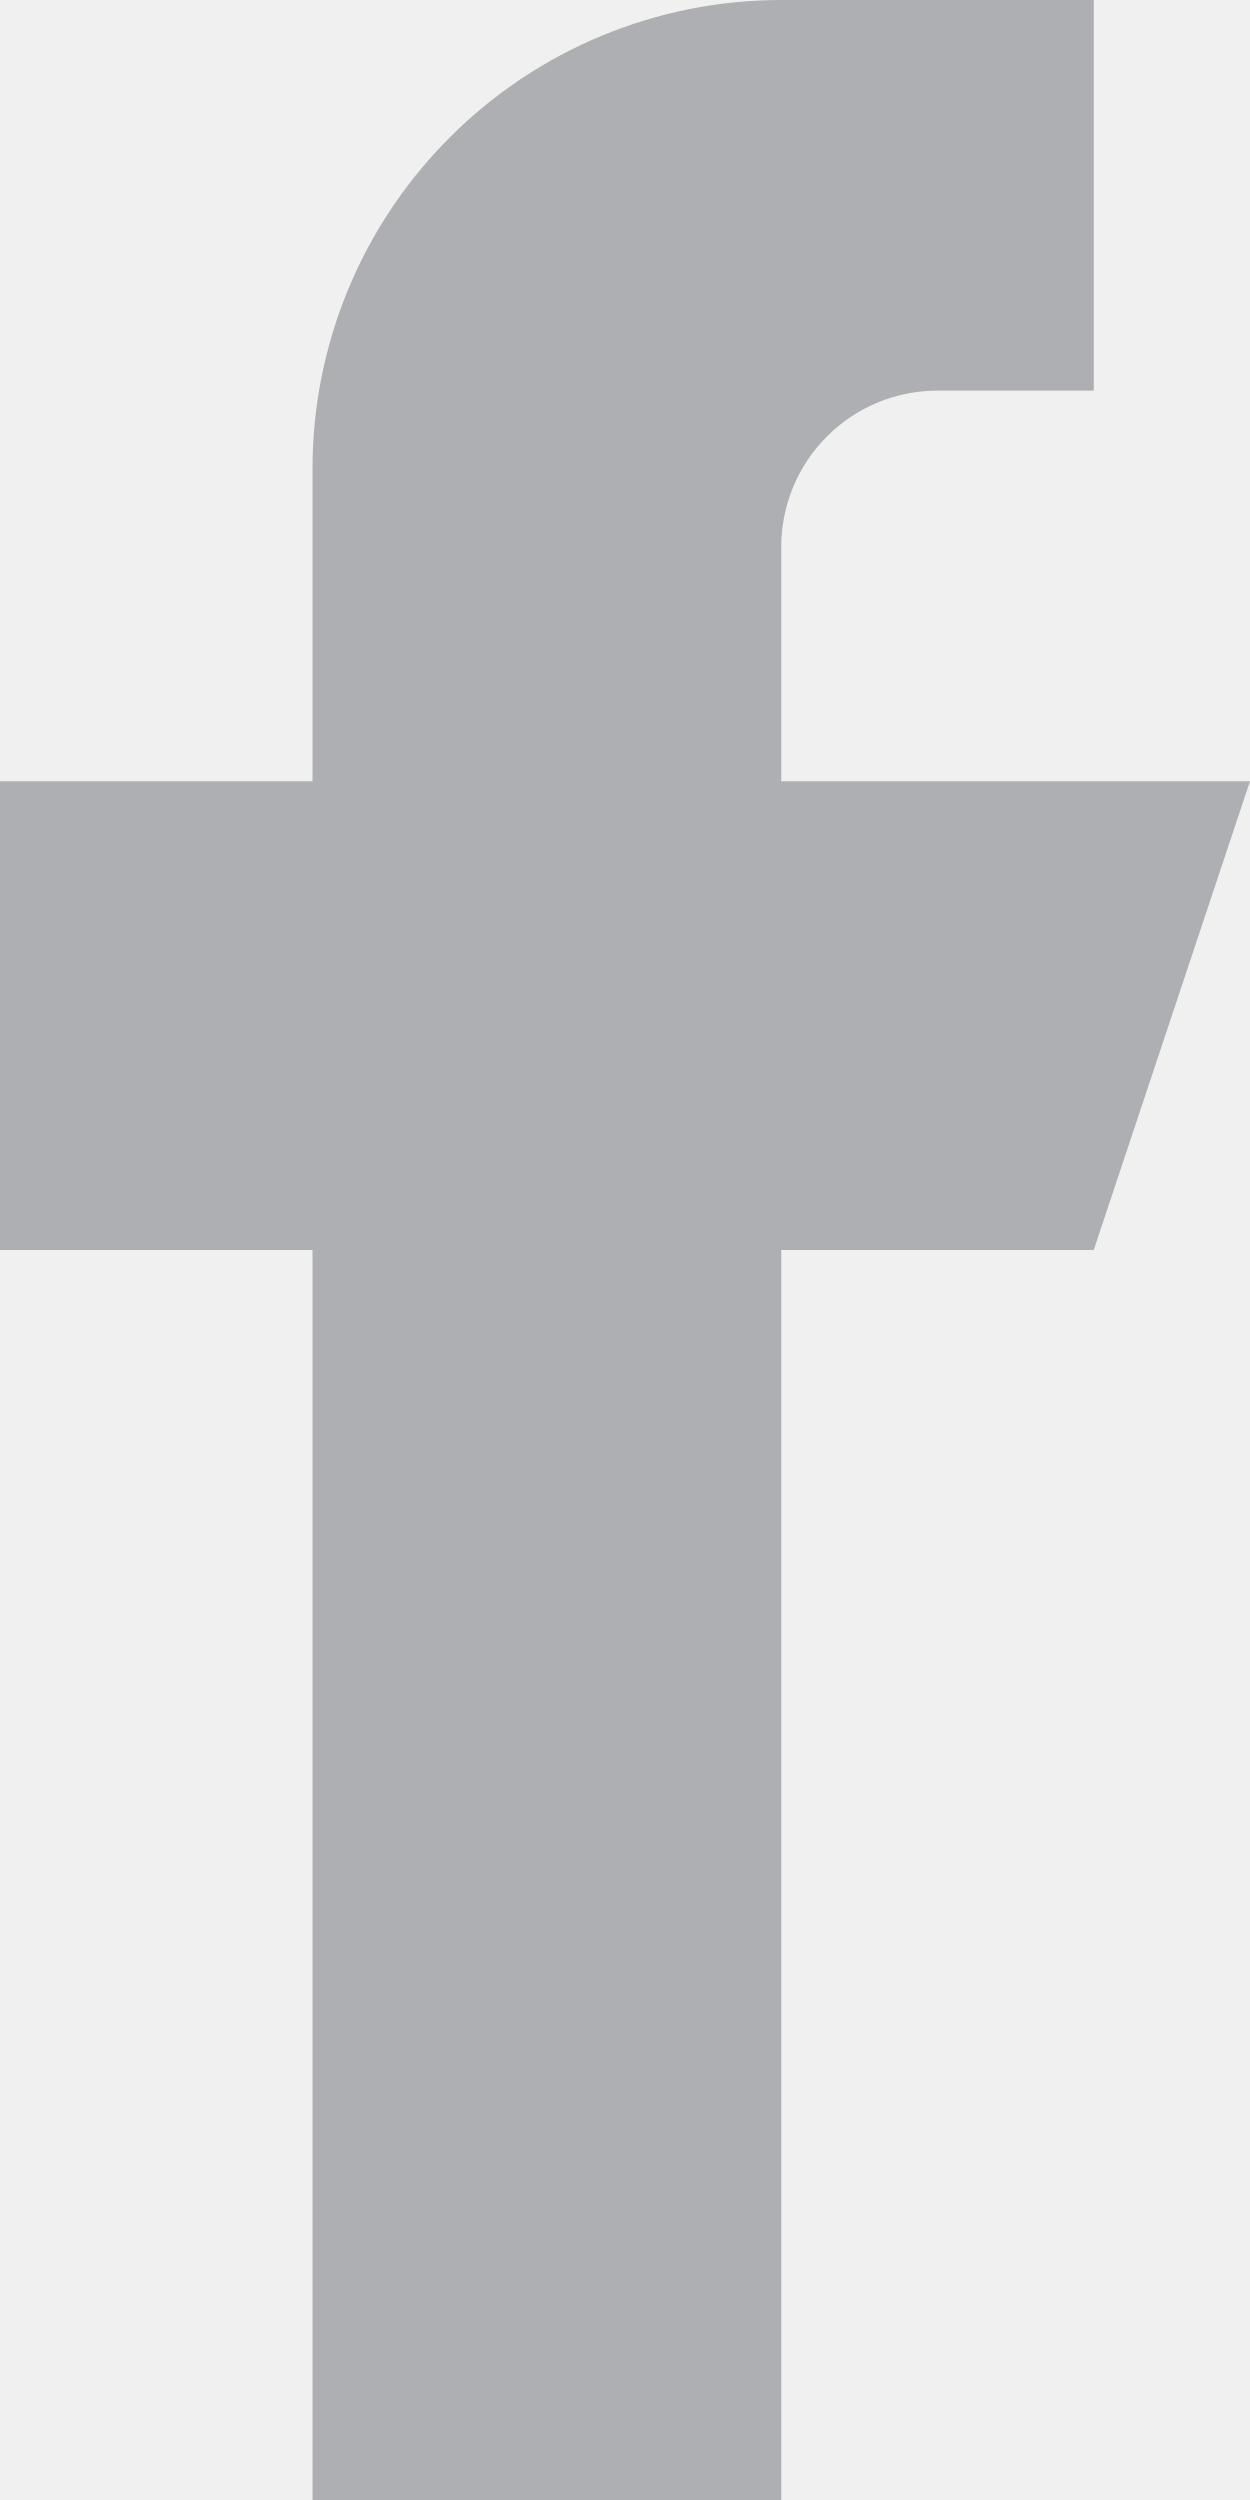
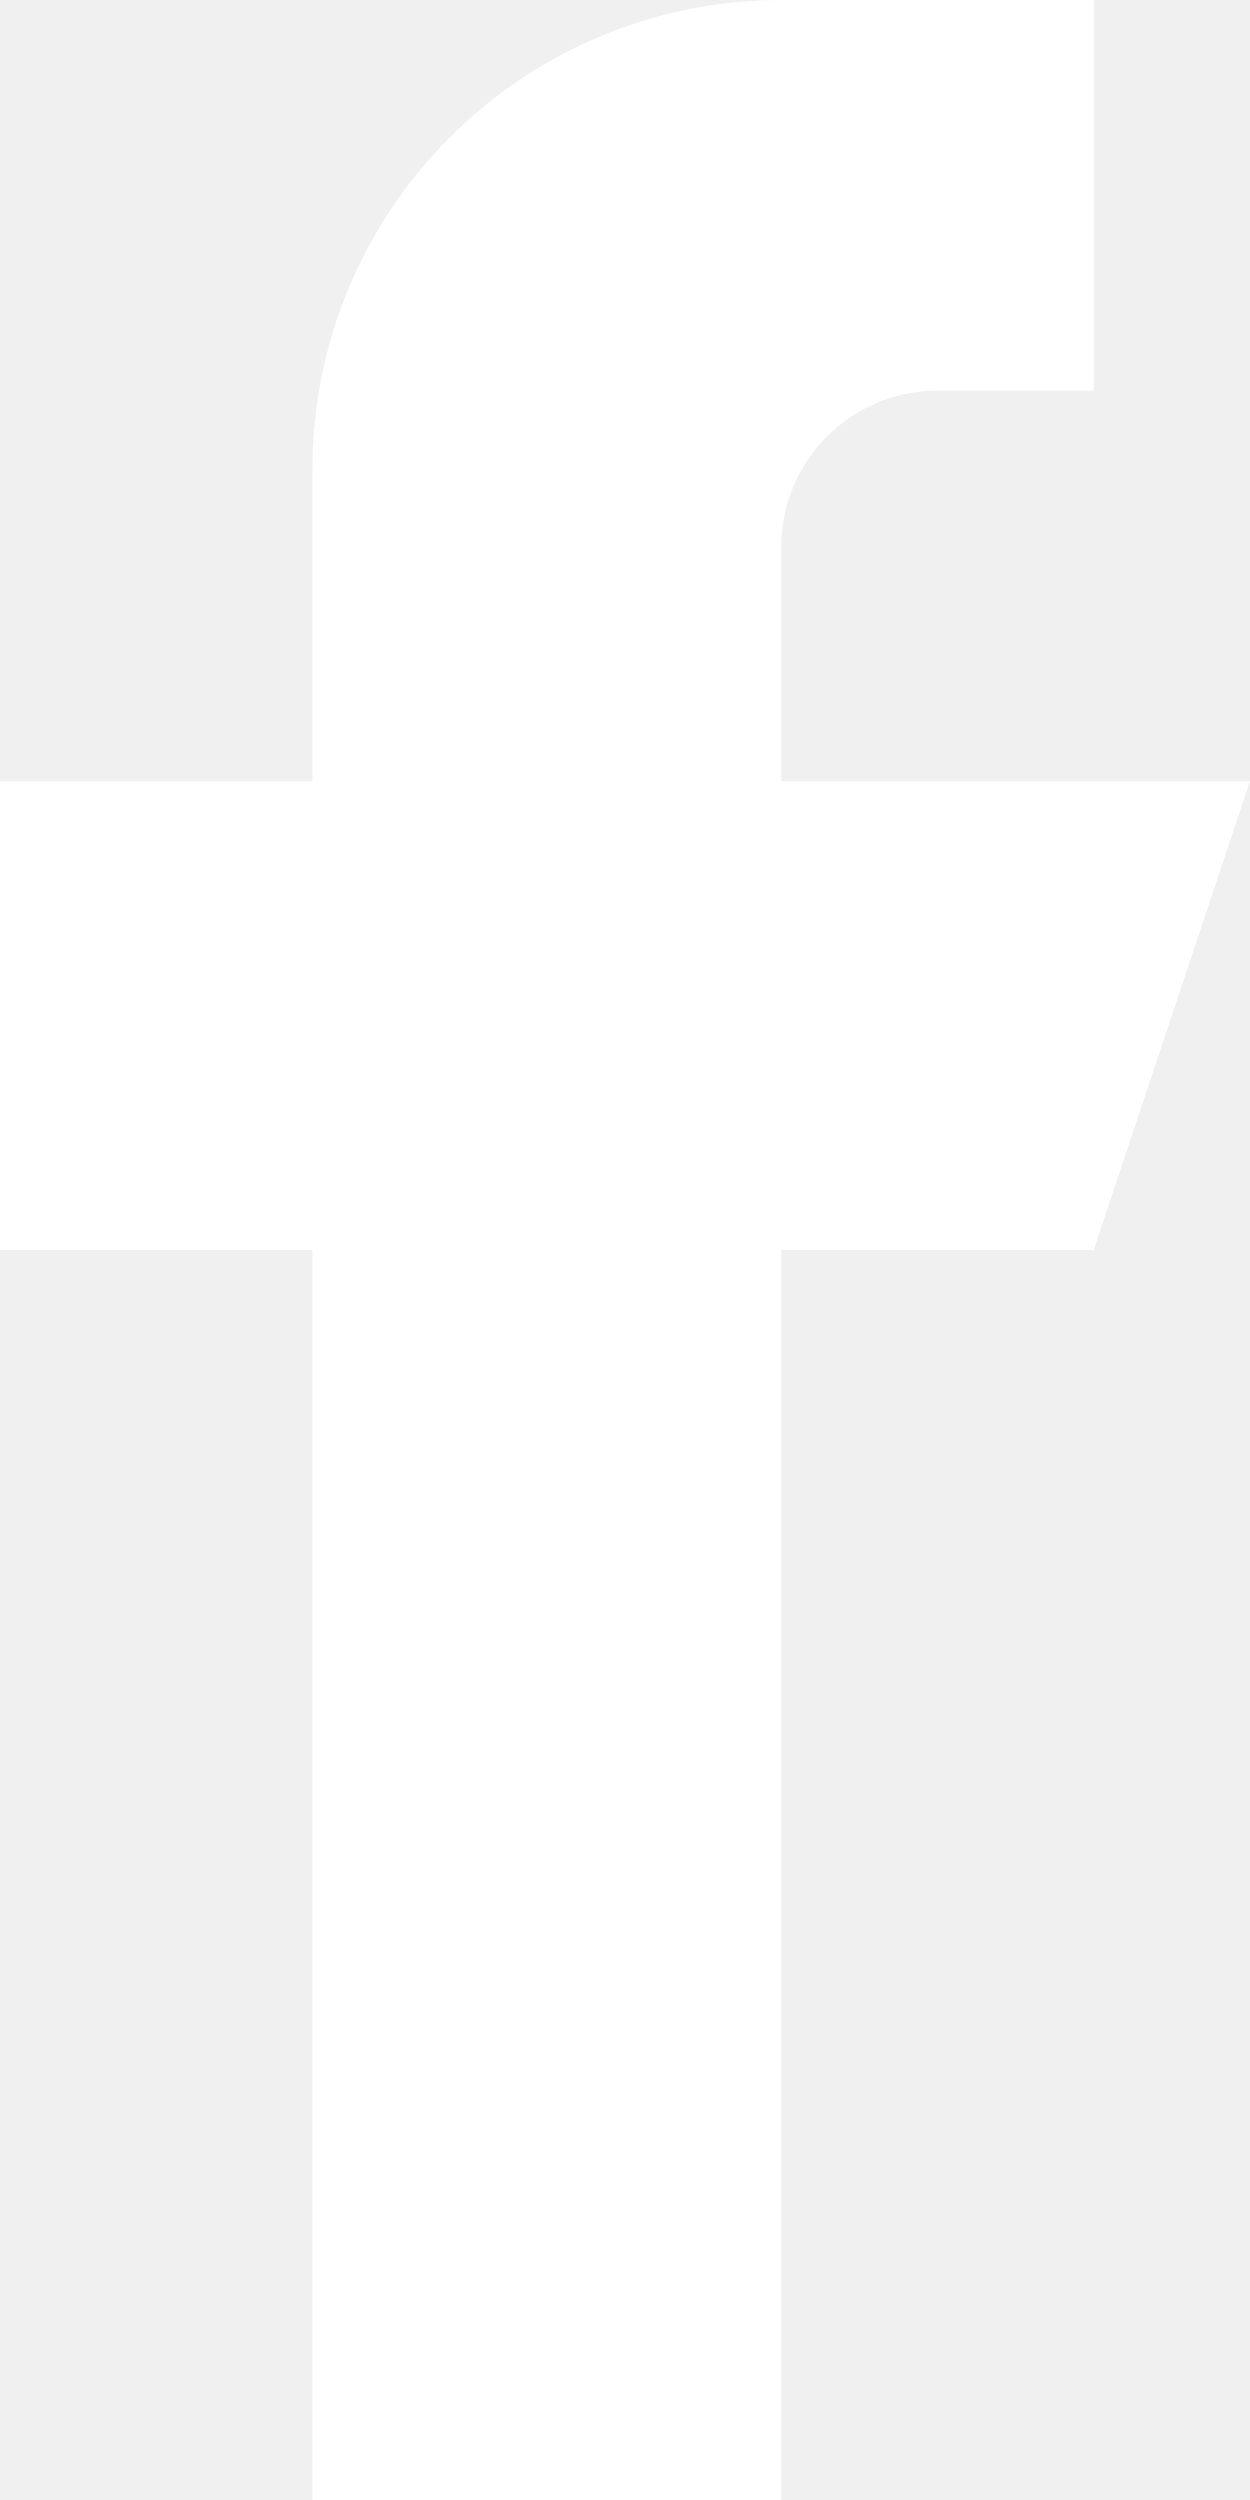
<svg xmlns="http://www.w3.org/2000/svg" width="8" height="16" viewBox="0 0 8 16" fill="none">
-   <path opacity="0.3" d="M5 5V3.5C5 3.235 5.105 2.98 5.293 2.793C5.48 2.605 5.735 2.5 6 2.5H7V0H5C4.204 0 3.441 0.316 2.879 0.879C2.316 1.441 2 2.204 2 3V5H0V8H2V16H5V8H7L8 5H5Z" fill="#131821" />
+   <path d="M5 5V3.5C5 3.235 5.105 2.98 5.293 2.793C5.48 2.605 5.735 2.5 6 2.5H7V0H5C4.204 0 3.441 0.316 2.879 0.879C2.316 1.441 2 2.204 2 3V5H0V8H2V16H5V8H7L8 5H5Z" fill="white" />
</svg>
